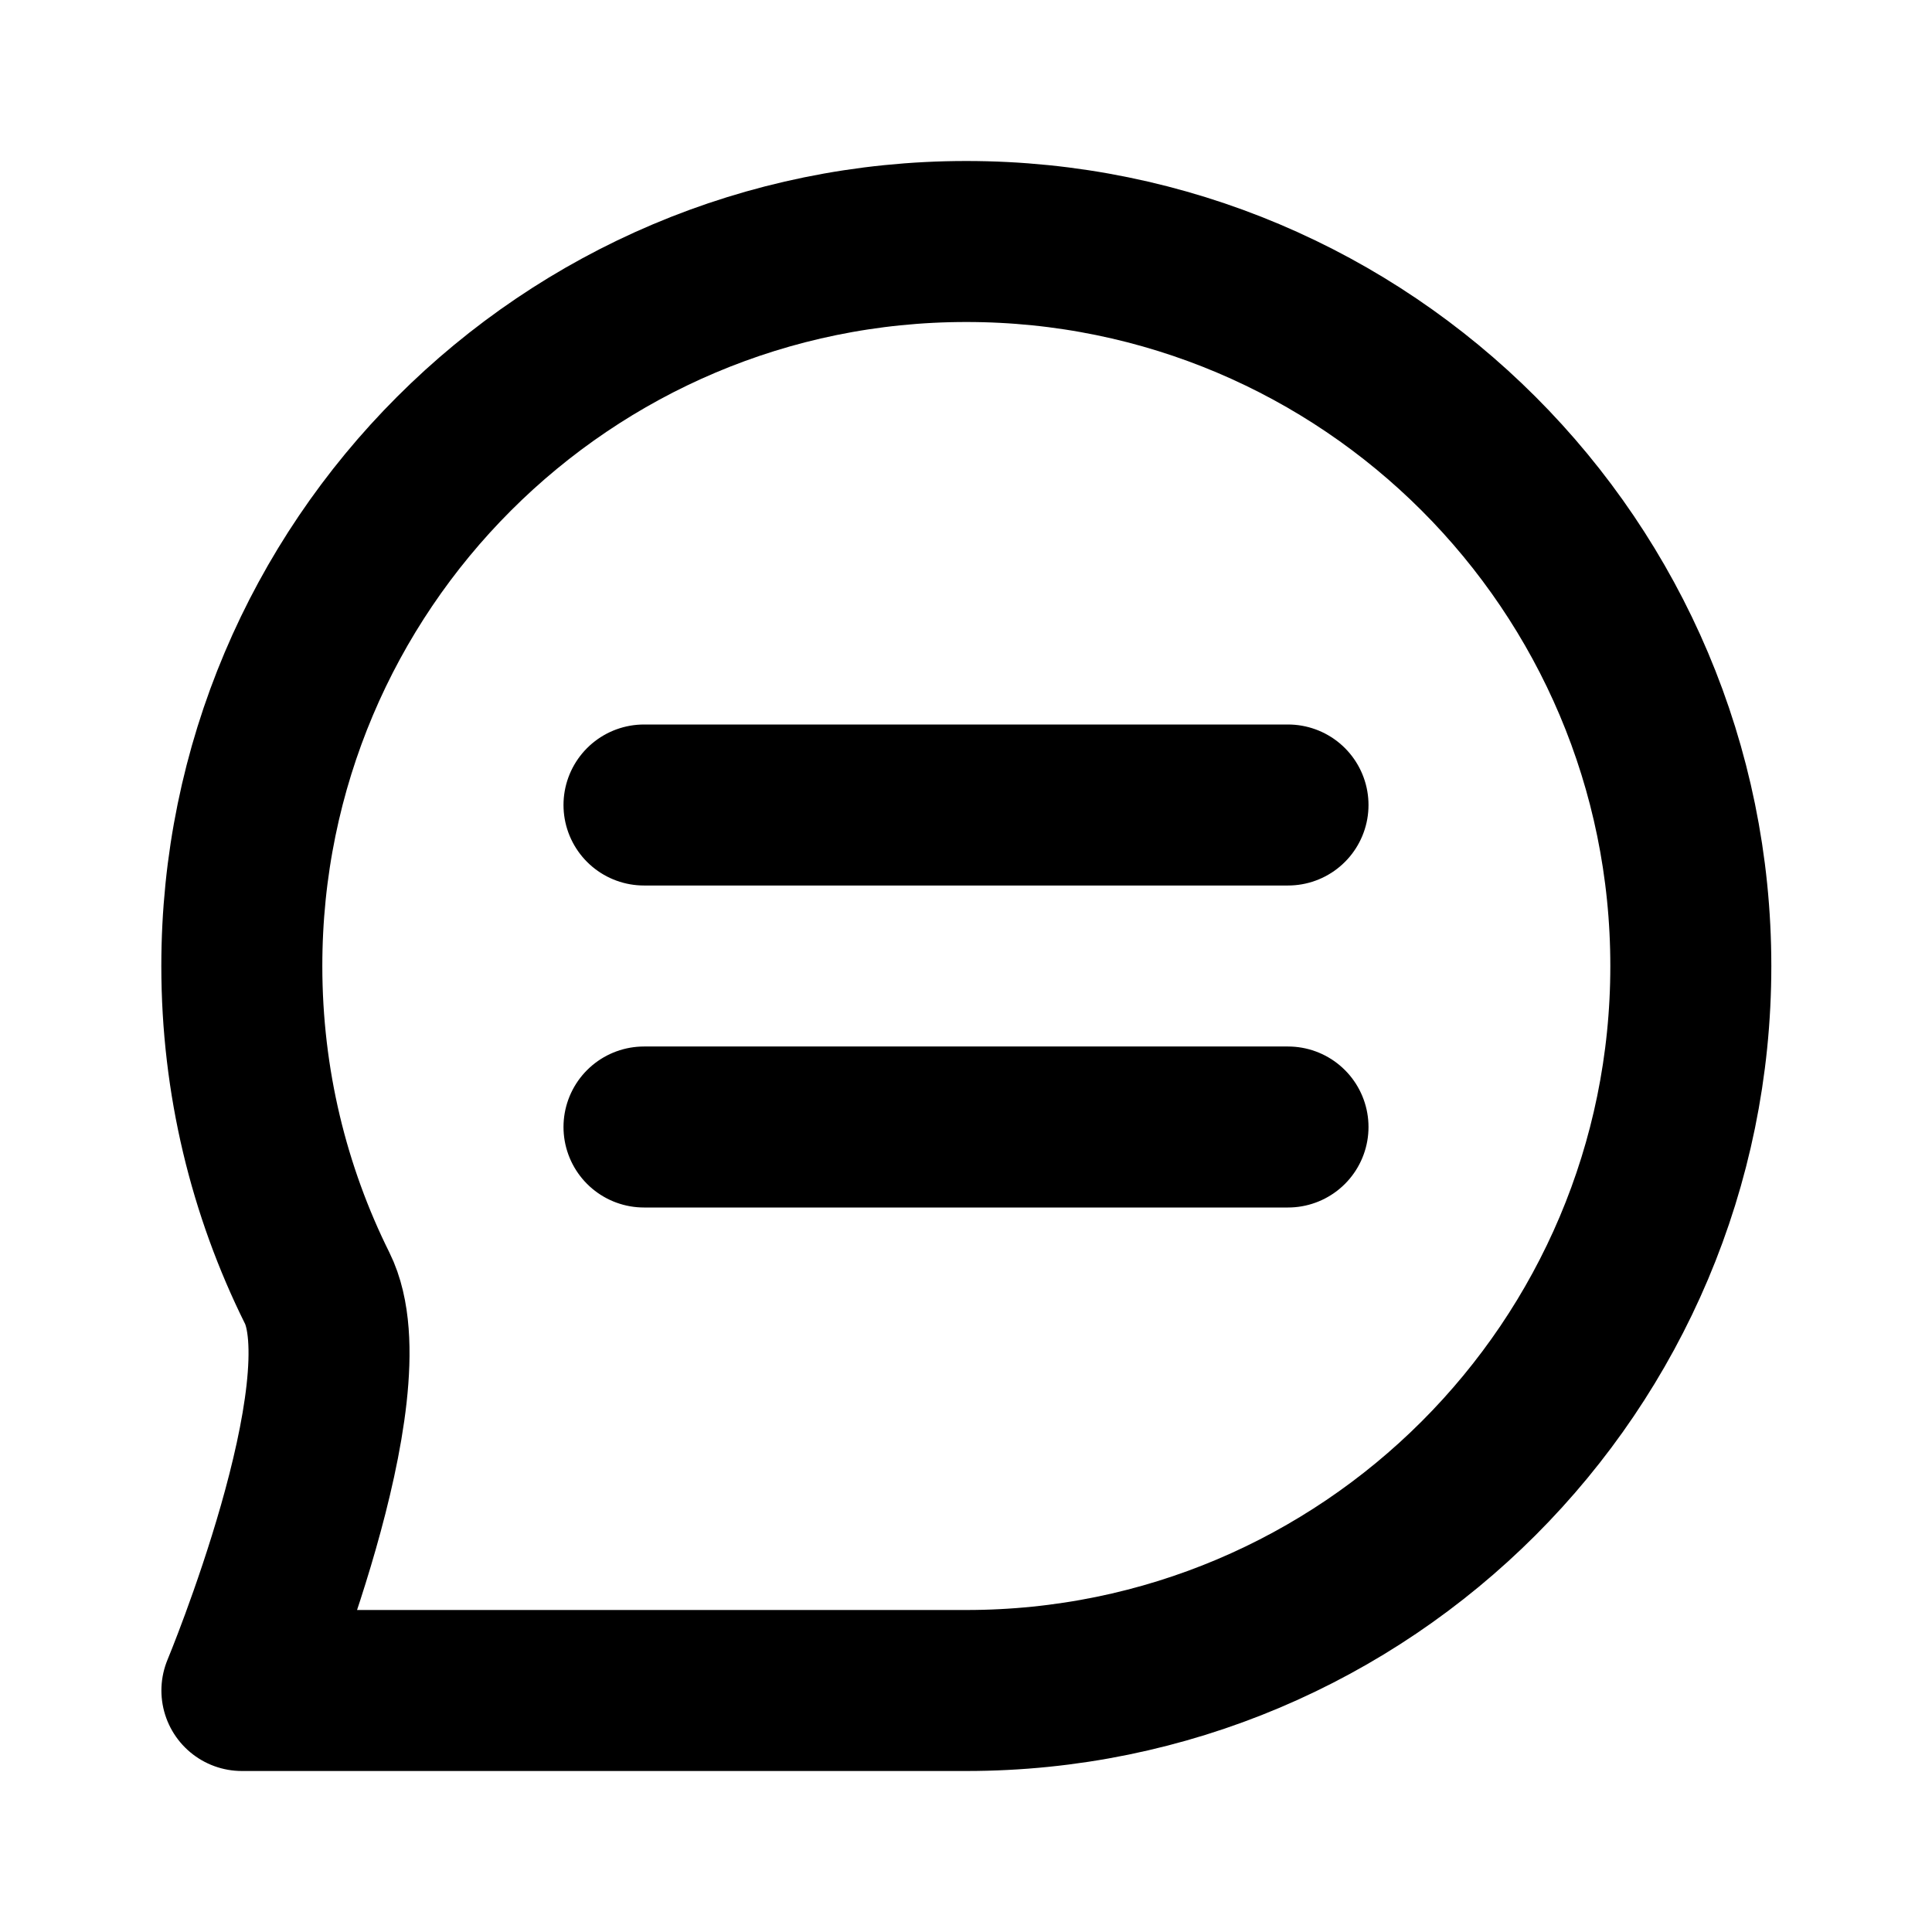
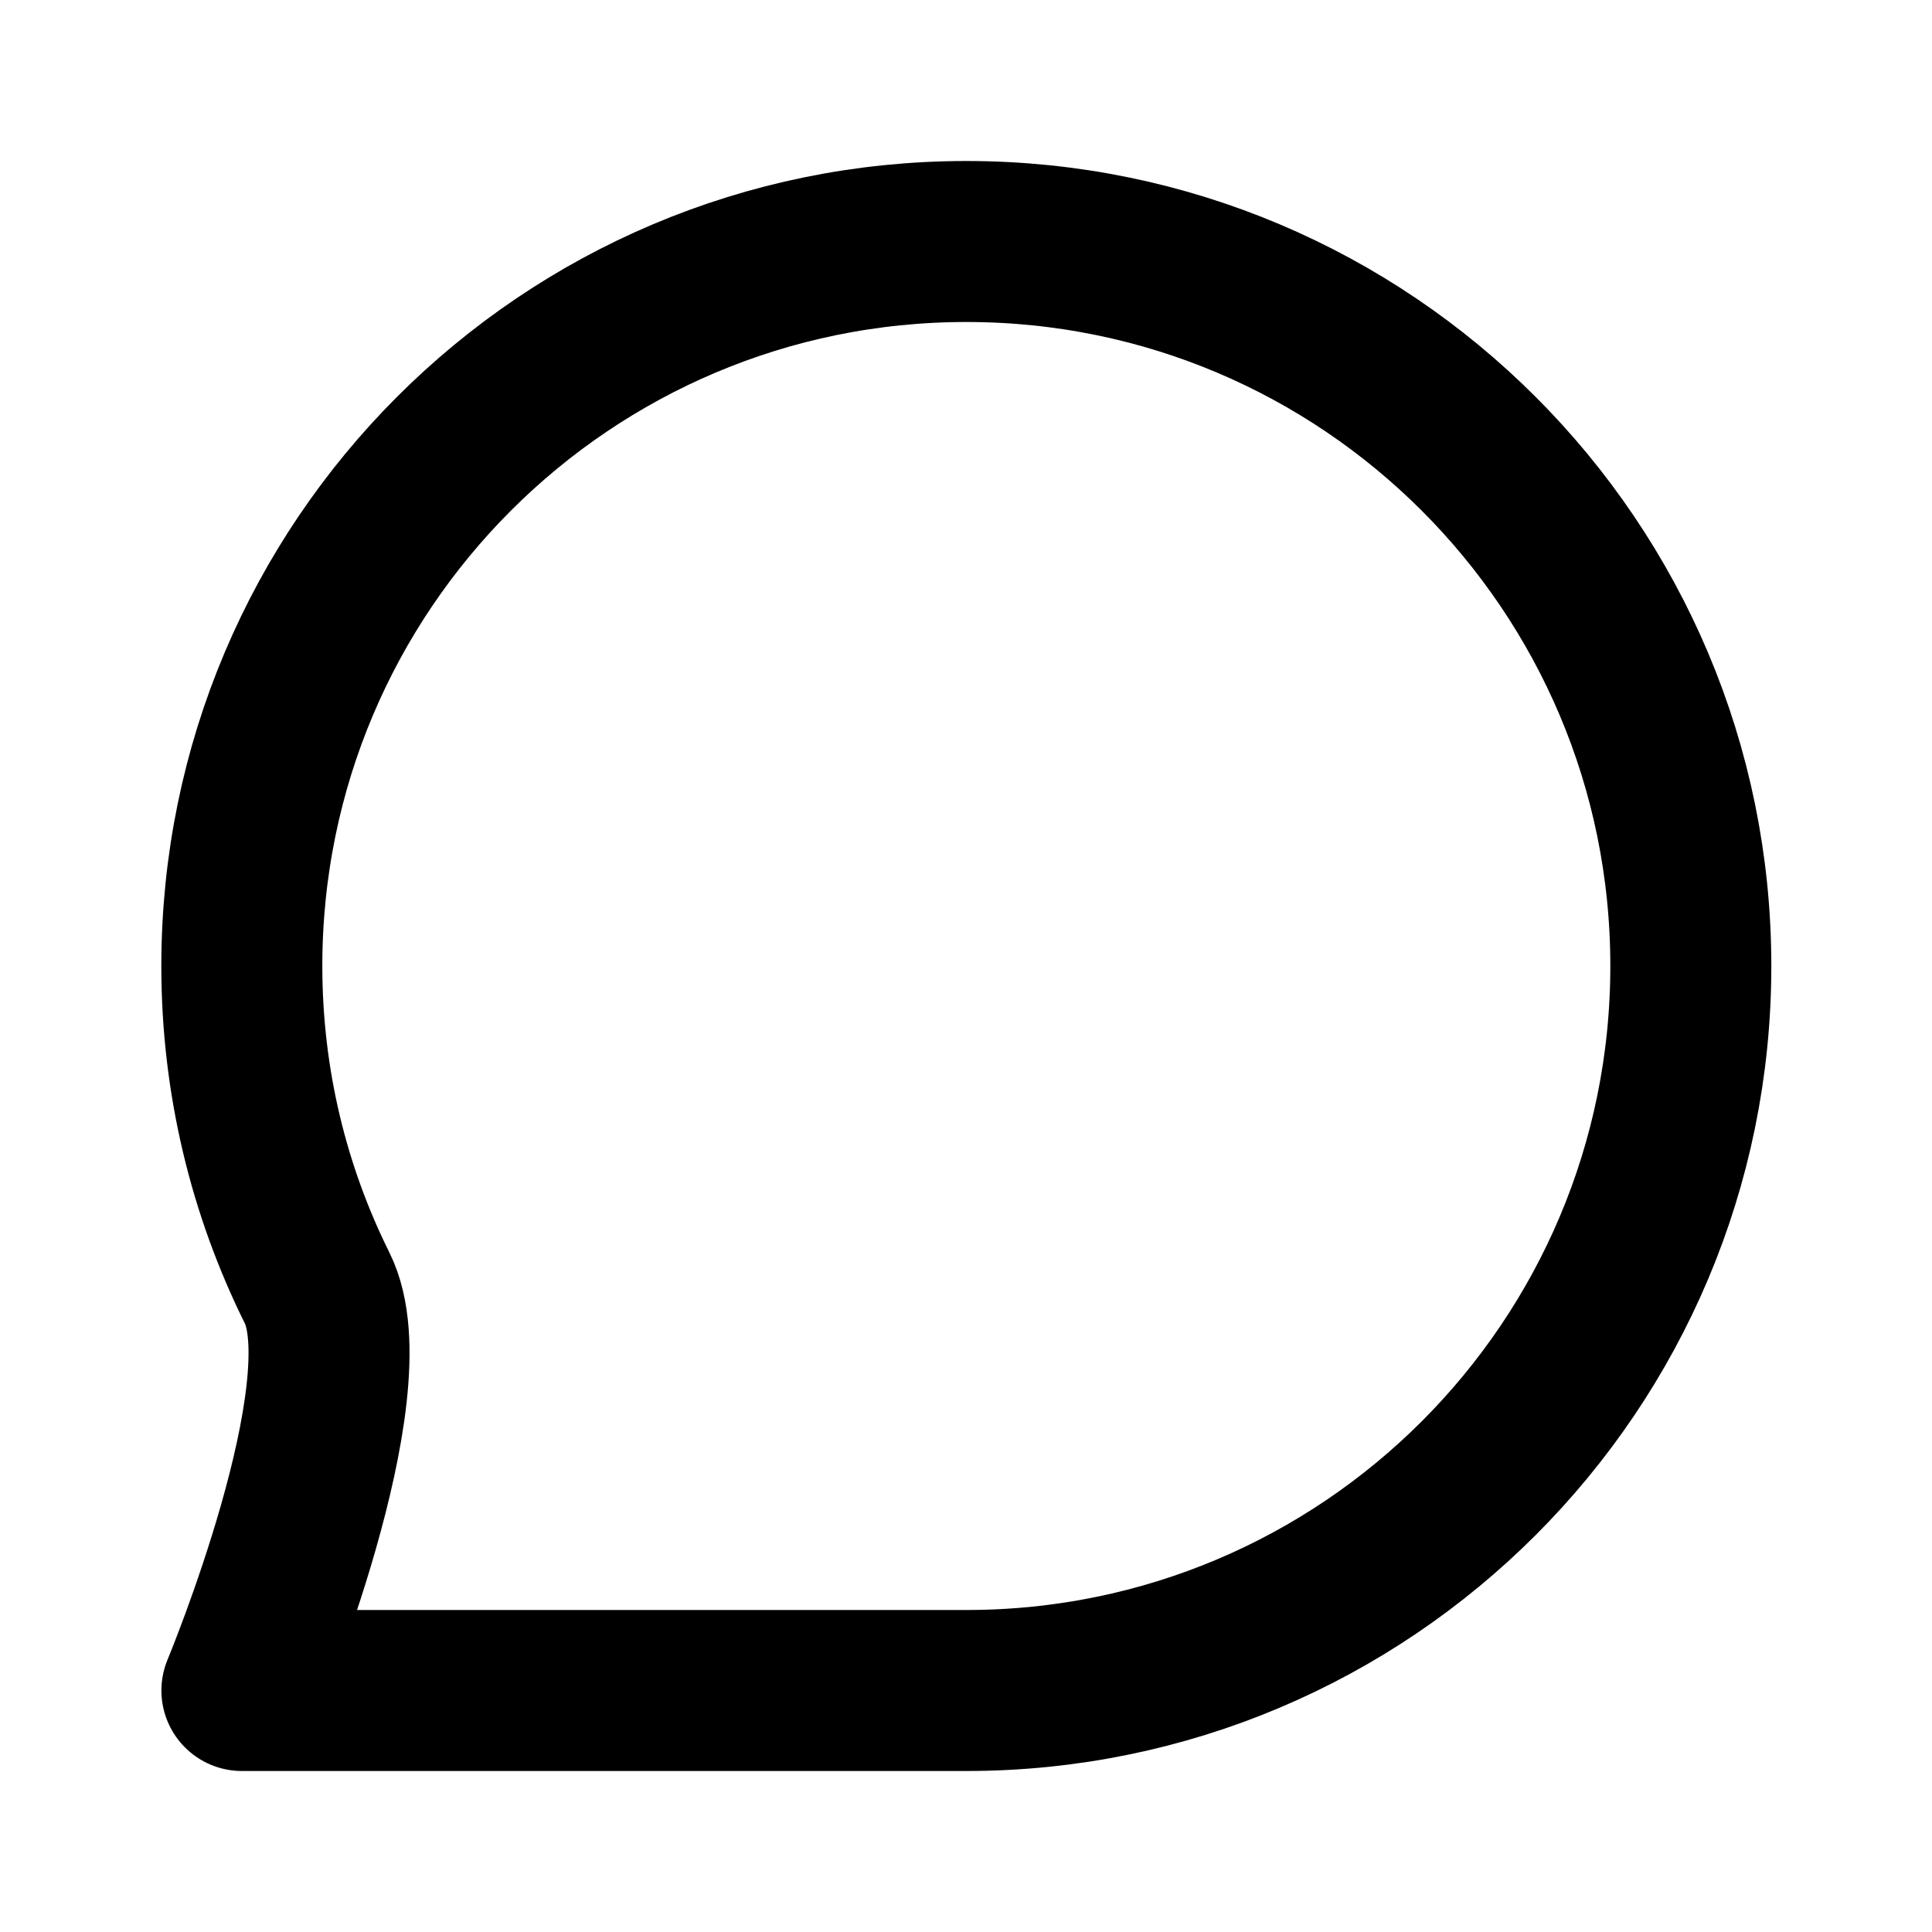
<svg xmlns="http://www.w3.org/2000/svg" width="800px" height="800px" viewBox="0 0 24 24" fill="none">
-   <path d="M8 10H16M8 14H16M21.004 12C21.004 16.971 16.974 21 12.004 21C9.967 21 3.005 21 3.005 21C3.005 21 4.564 17.256 3.94 16.001C3.341 14.796 3.004 13.437 3.004 12C3.004 7.029 7.033 3 12.004 3C16.974 3 21.004 7.029 21.004 12Z" stroke="#000000" stroke-width="2" stroke-linecap="round" stroke-linejoin="round" />
+   <path d="M21.004 12C21.004 16.971 16.974 21 12.004 21C9.967 21 3.005 21 3.005 21C3.005 21 4.564 17.256 3.94 16.001C3.341 14.796 3.004 13.437 3.004 12C3.004 7.029 7.033 3 12.004 3C16.974 3 21.004 7.029 21.004 12Z" stroke="#000000" stroke-width="2" stroke-linecap="round" stroke-linejoin="round" />
</svg>
